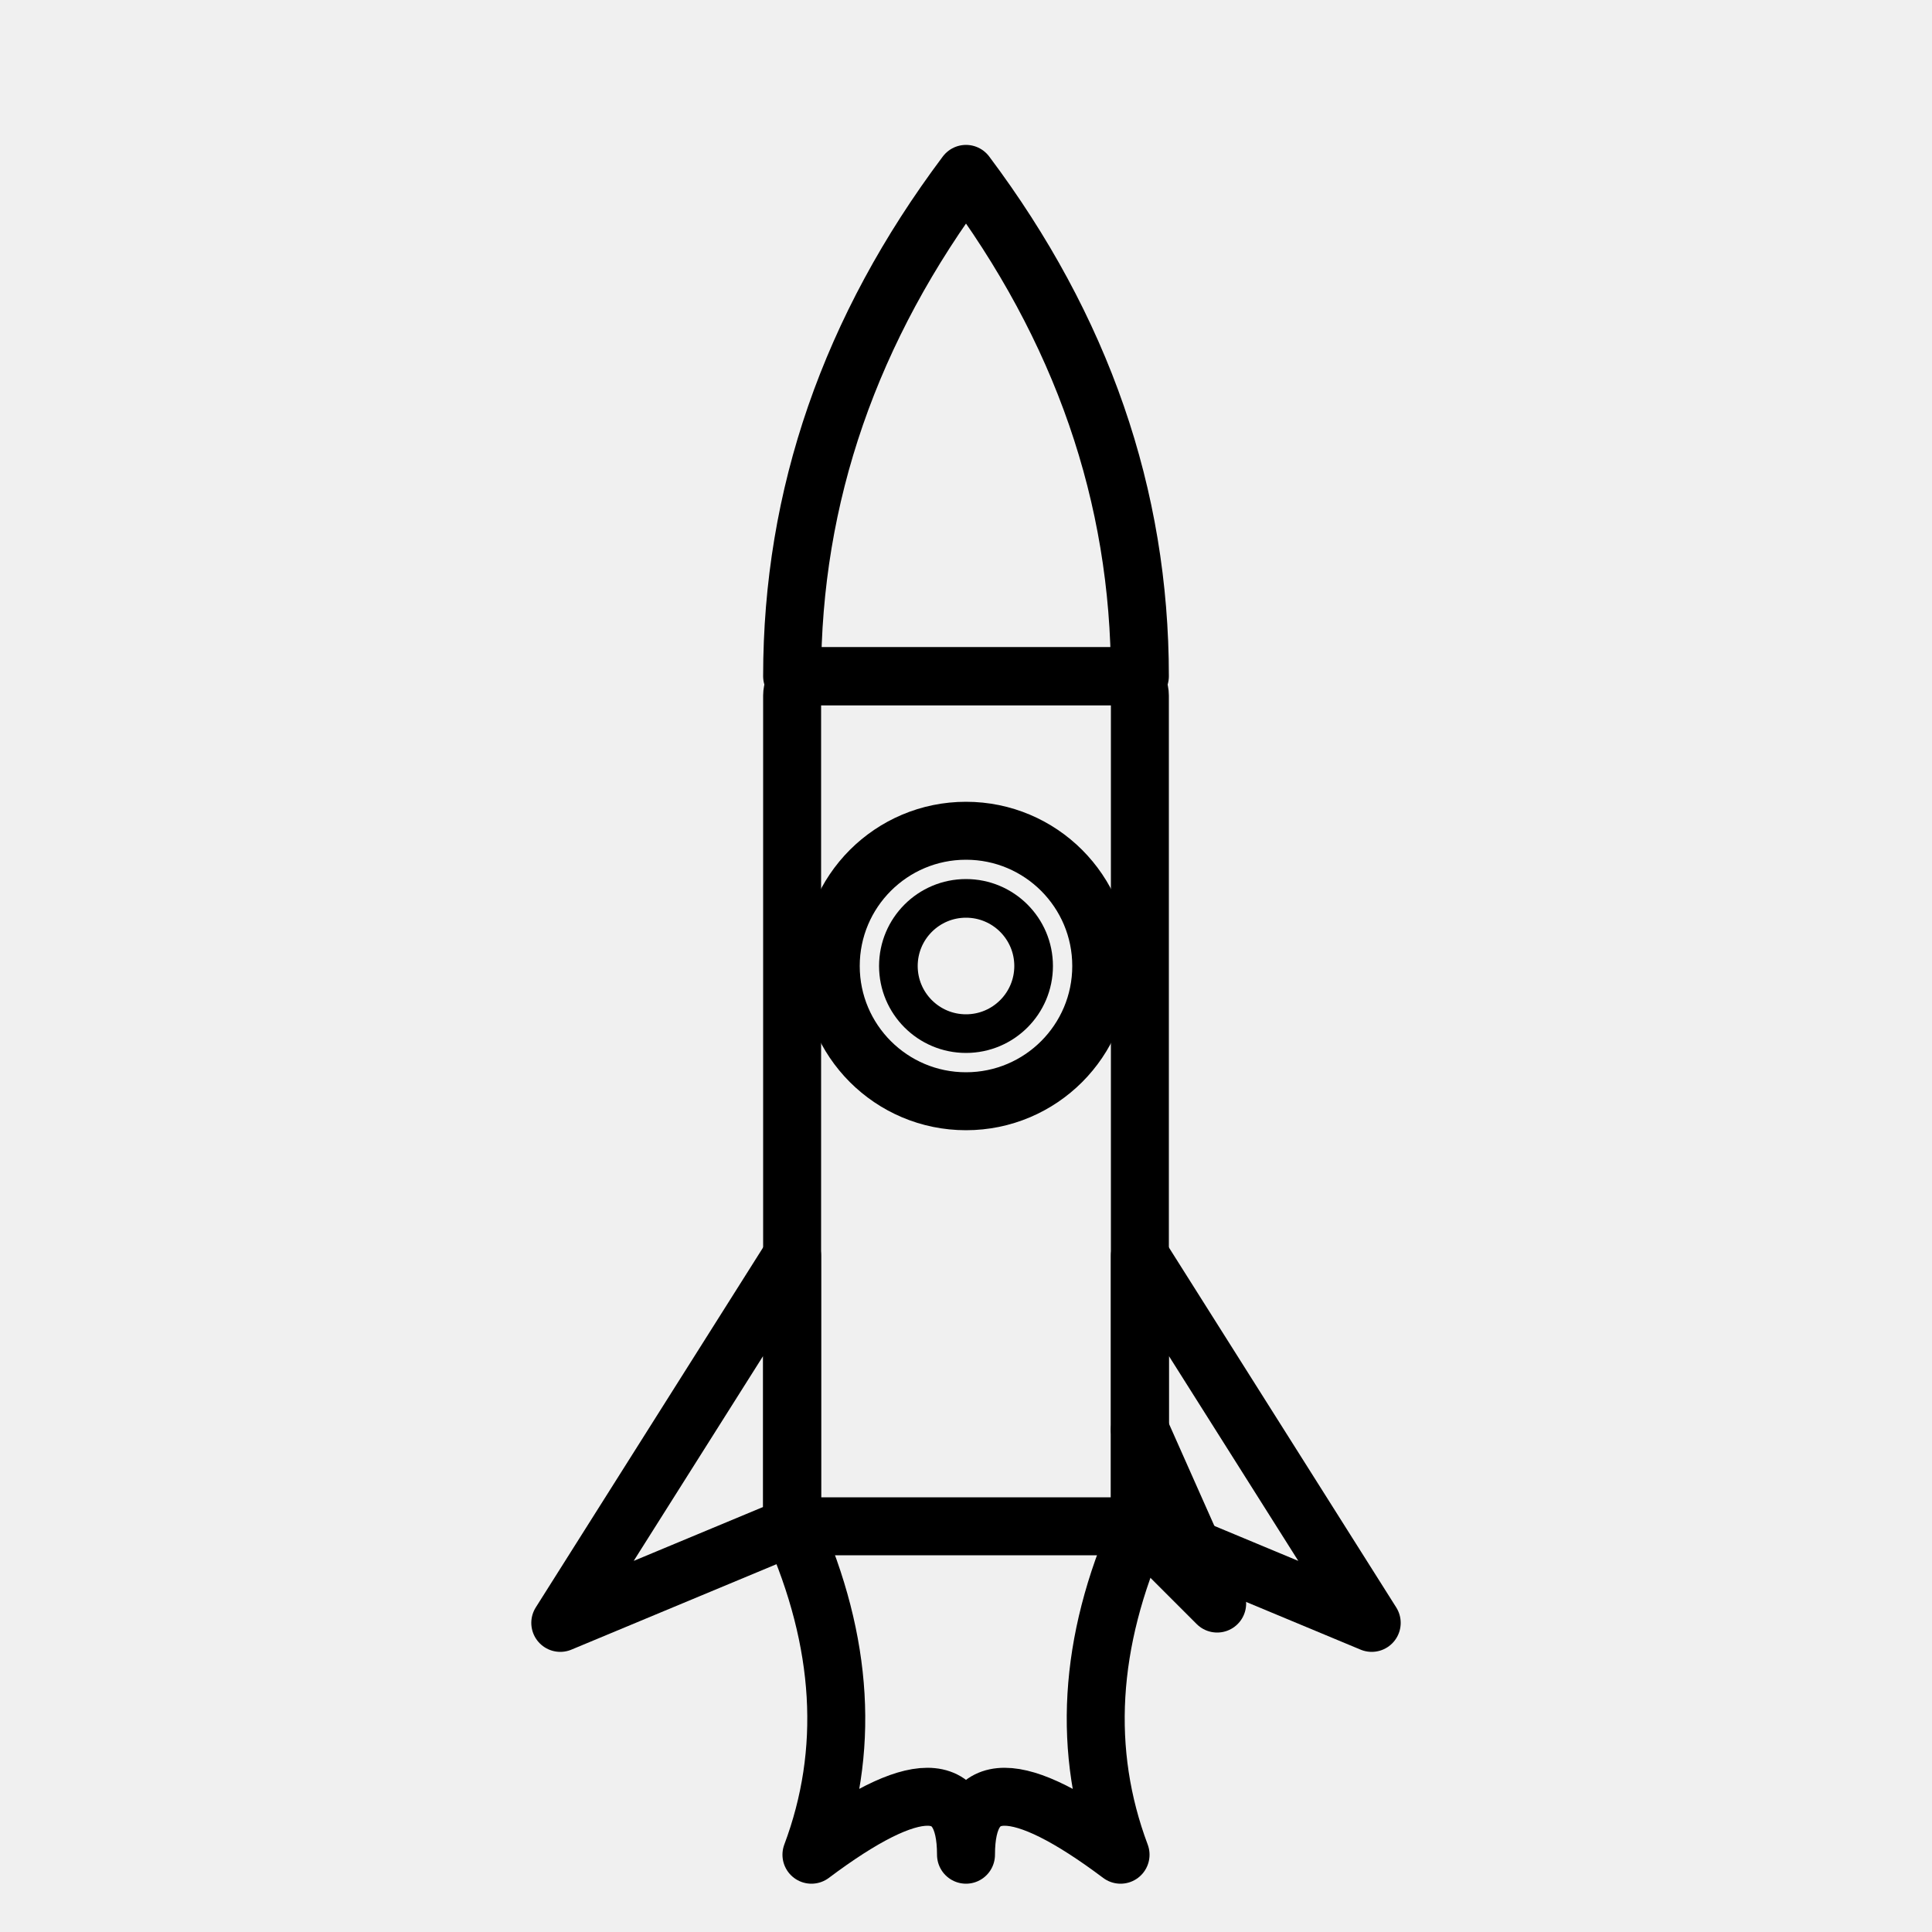
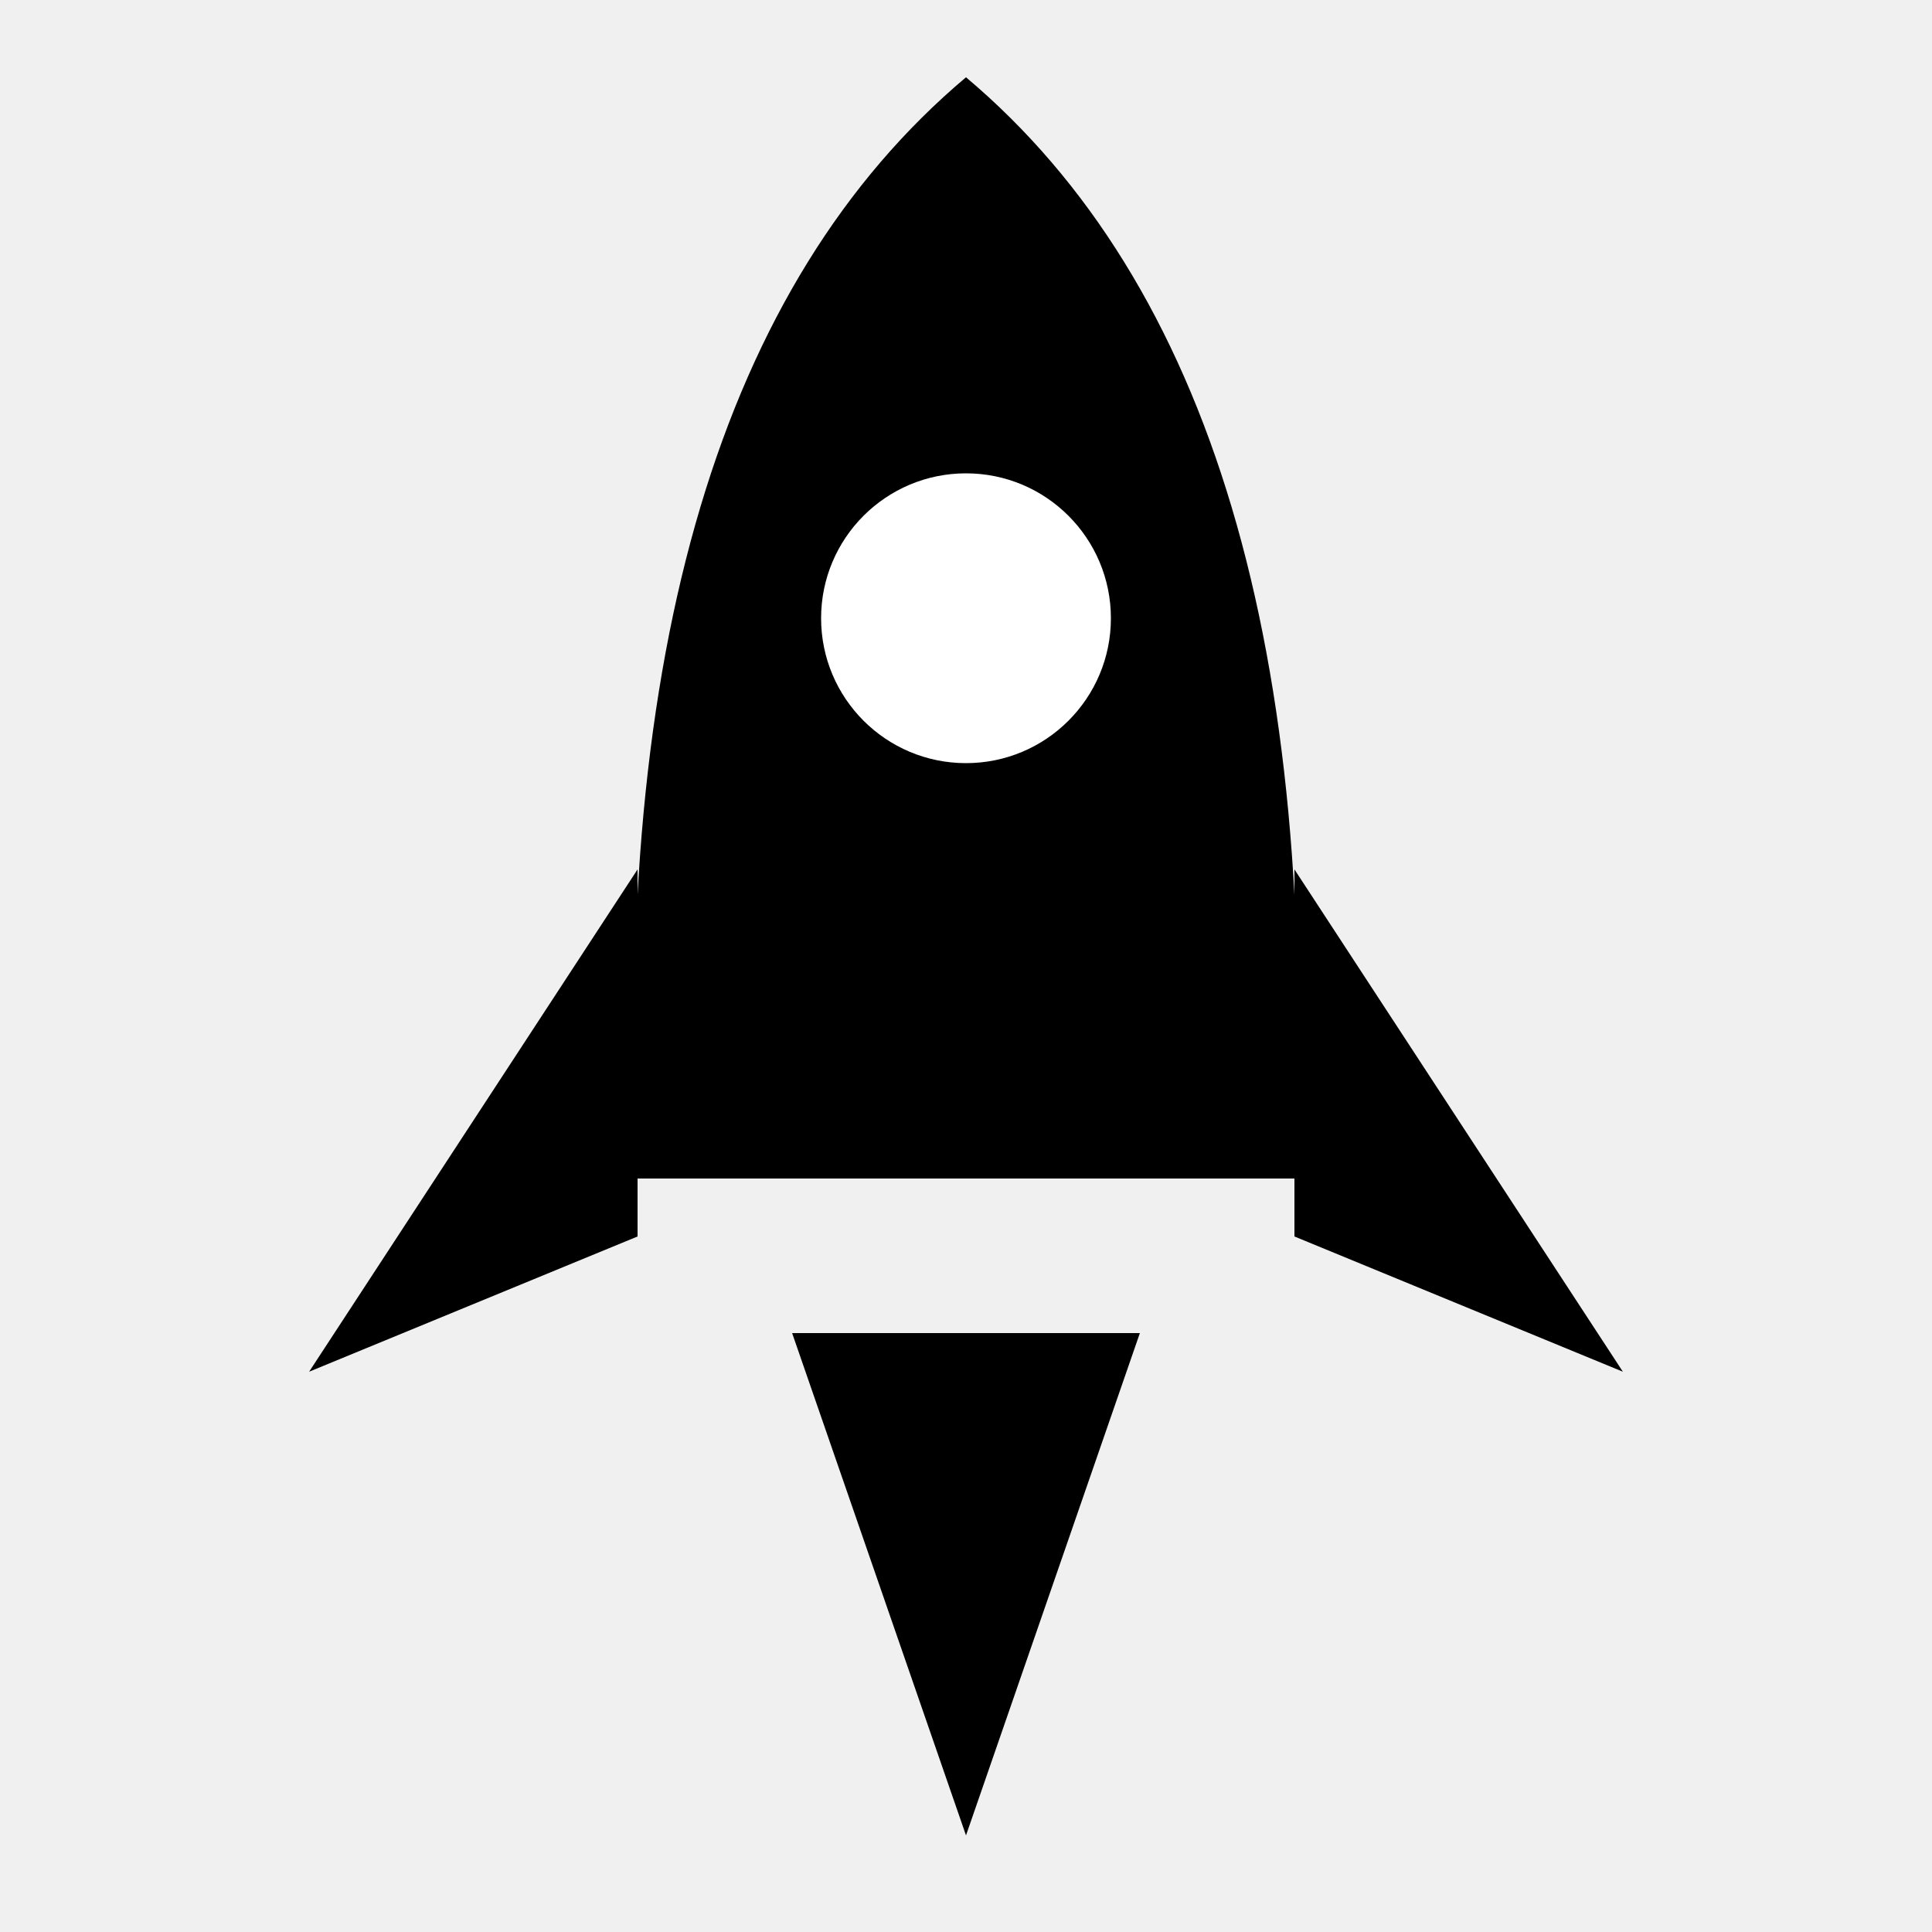
<svg xmlns="http://www.w3.org/2000/svg" viewBox="0 0 200 200">
-   <g fill="none" stroke="#000000" stroke-width="6" stroke-linecap="round" stroke-linejoin="round">
-     <path d="M 100,18 Q 118,42 118,70 L 82,70 Q 82,42 100,18 Z" />
-     <rect x="82" y="70" width="36" height="88" rx="2" />
-     <path d="M 82,130 L 58,168 L 82,158 Z" />
-     <path d="M 118,130 L 142,168 L 118,158 Z" />
-     <path d="M 118,148 L 126,166 L 118,158" />
-     <circle cx="100" cy="100" r="14" />
-     <circle cx="100" cy="100" r="7" stroke-width="4" />
-     <path d="M 82,158 Q 90,176 84,192 Q 100,180 100,192 Q 100,180 116,192 Q 110,176 118,158" />
-   </g>
+   <path d="M 100,8 Q 138,40 134,122 L 66,122 Q 62,40 100,8 Z" fill="#000000" />
+   <circle cx="100" cy="64" r="15" fill="#ffffff" />
+   <path d="M 66,90 L 32,142 L 66,128 Z" fill="#000000" />
+   <path d="M 134,90 L 168,142 L 134,128 Z" fill="#000000" />
+   <path d="M 82,138 L 118,138 L 100,190 Z" fill="#000000" />
</svg>
